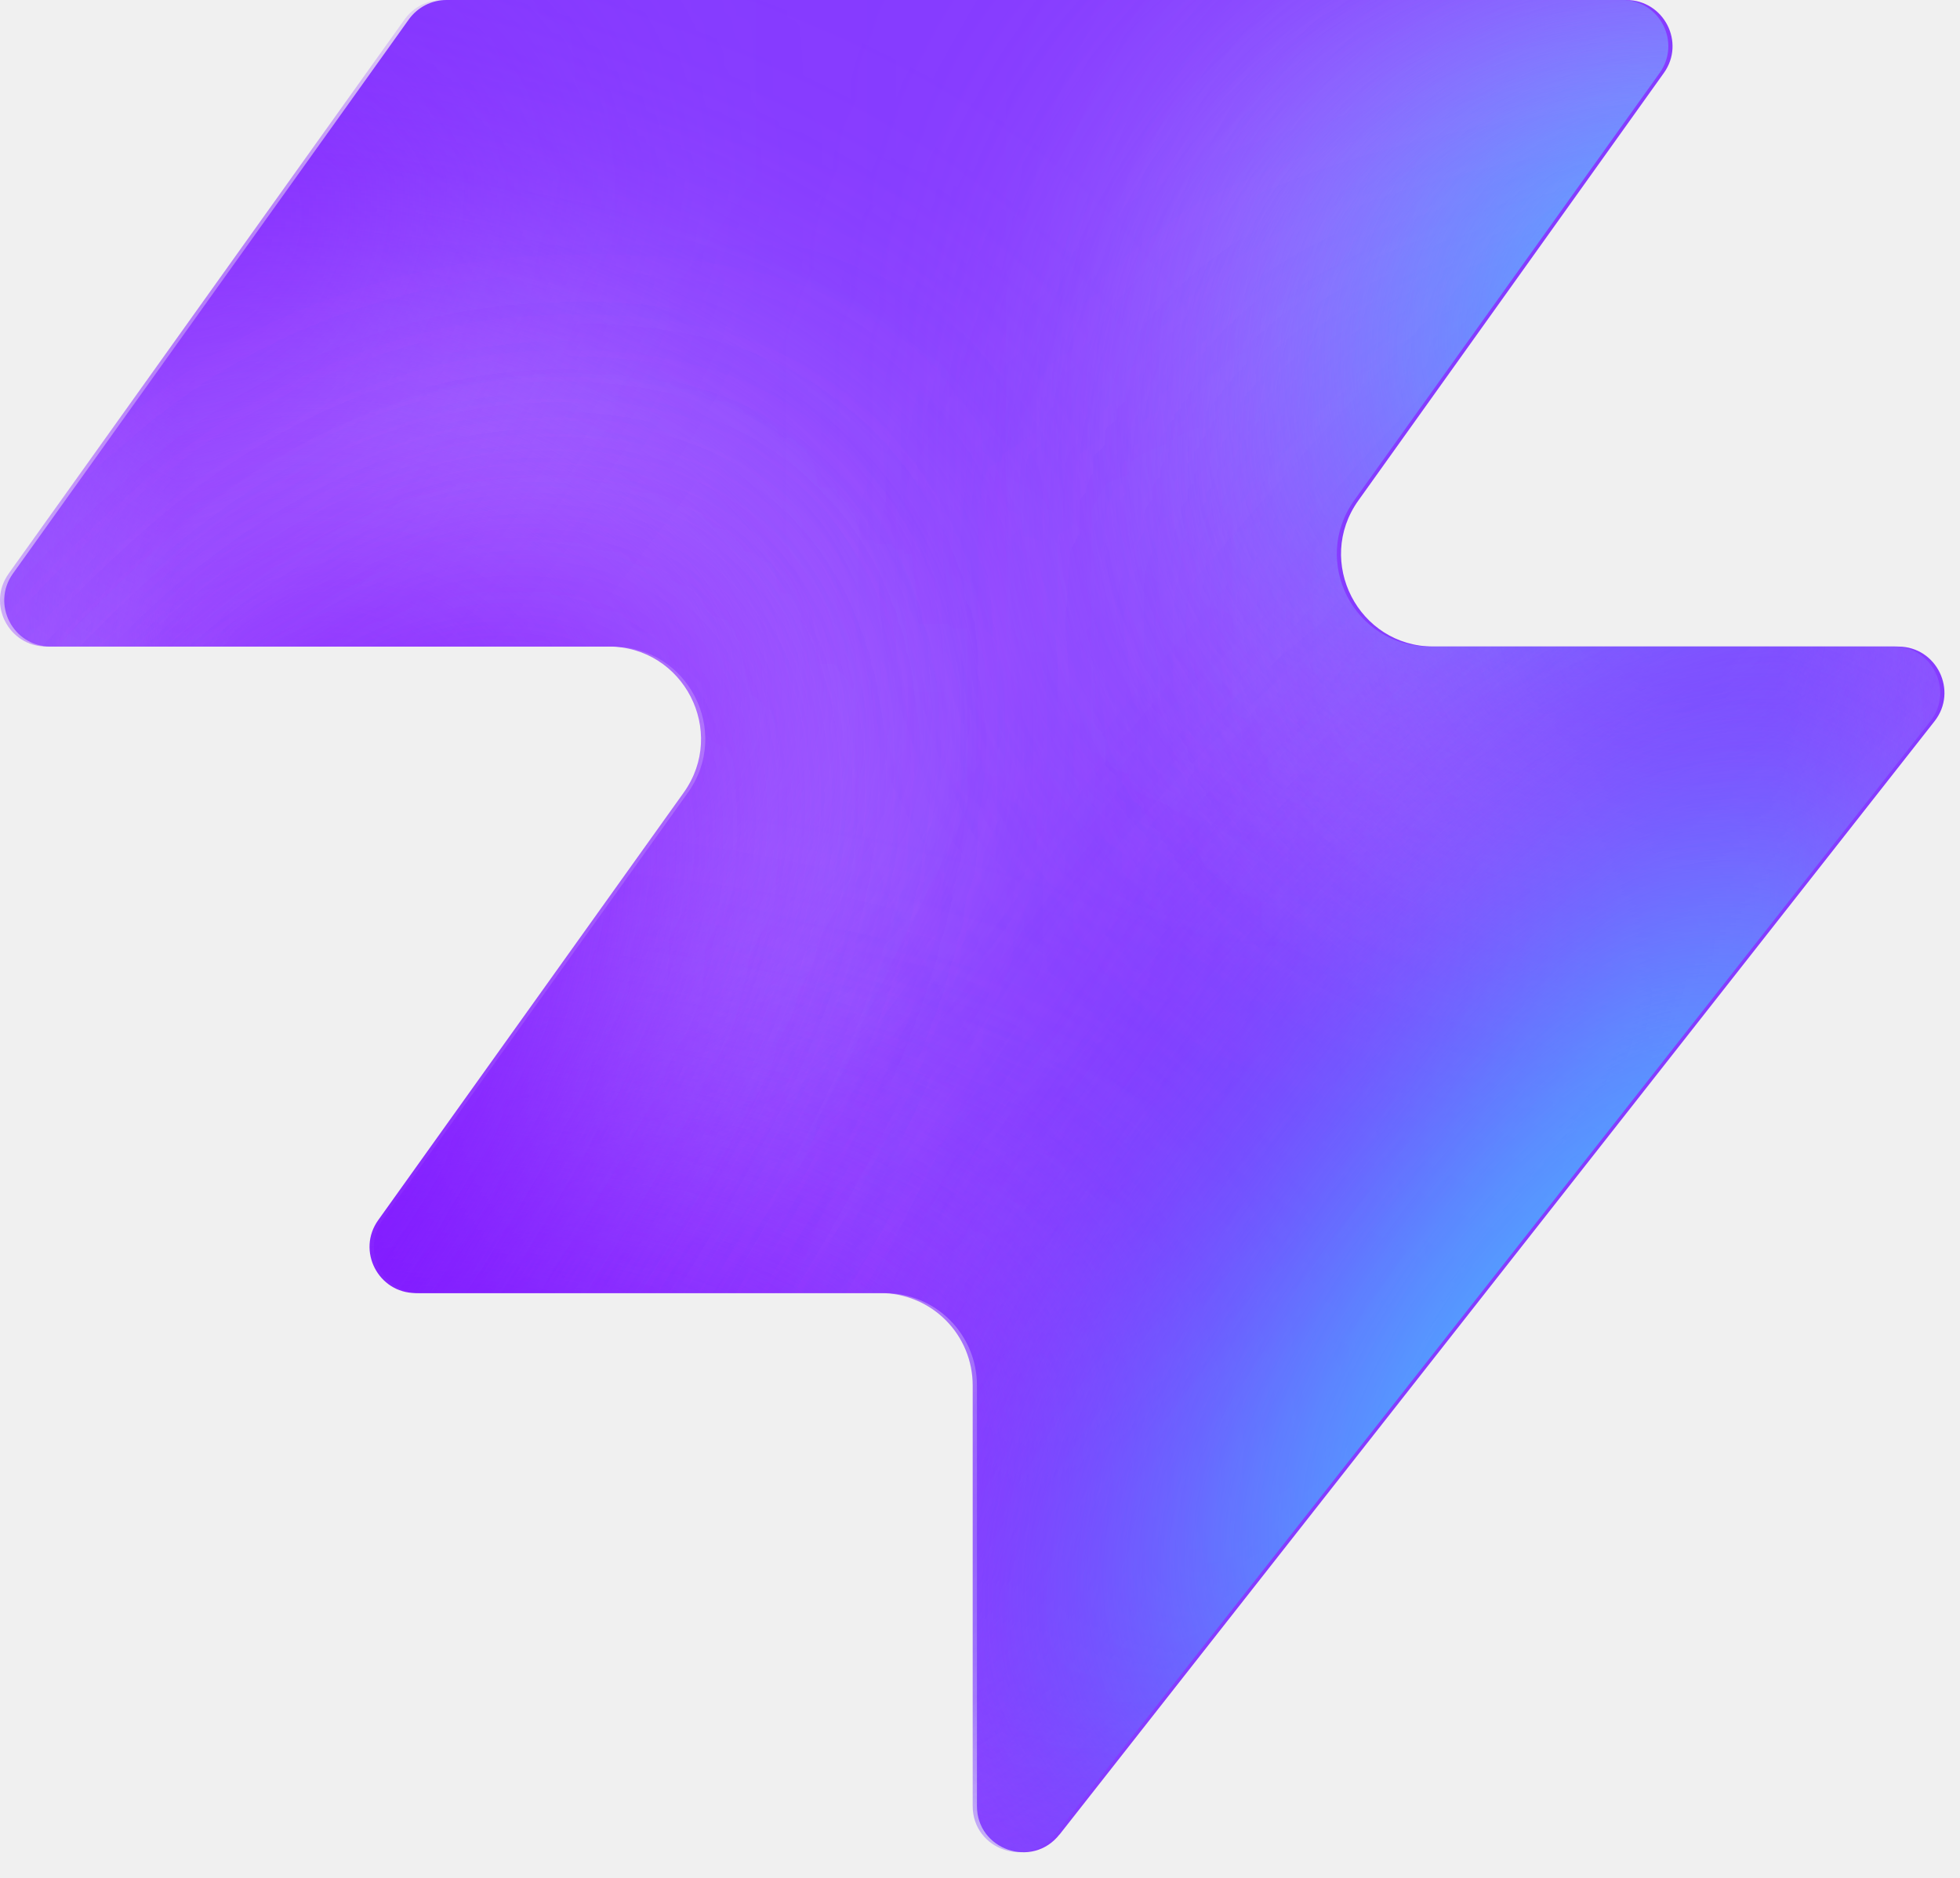
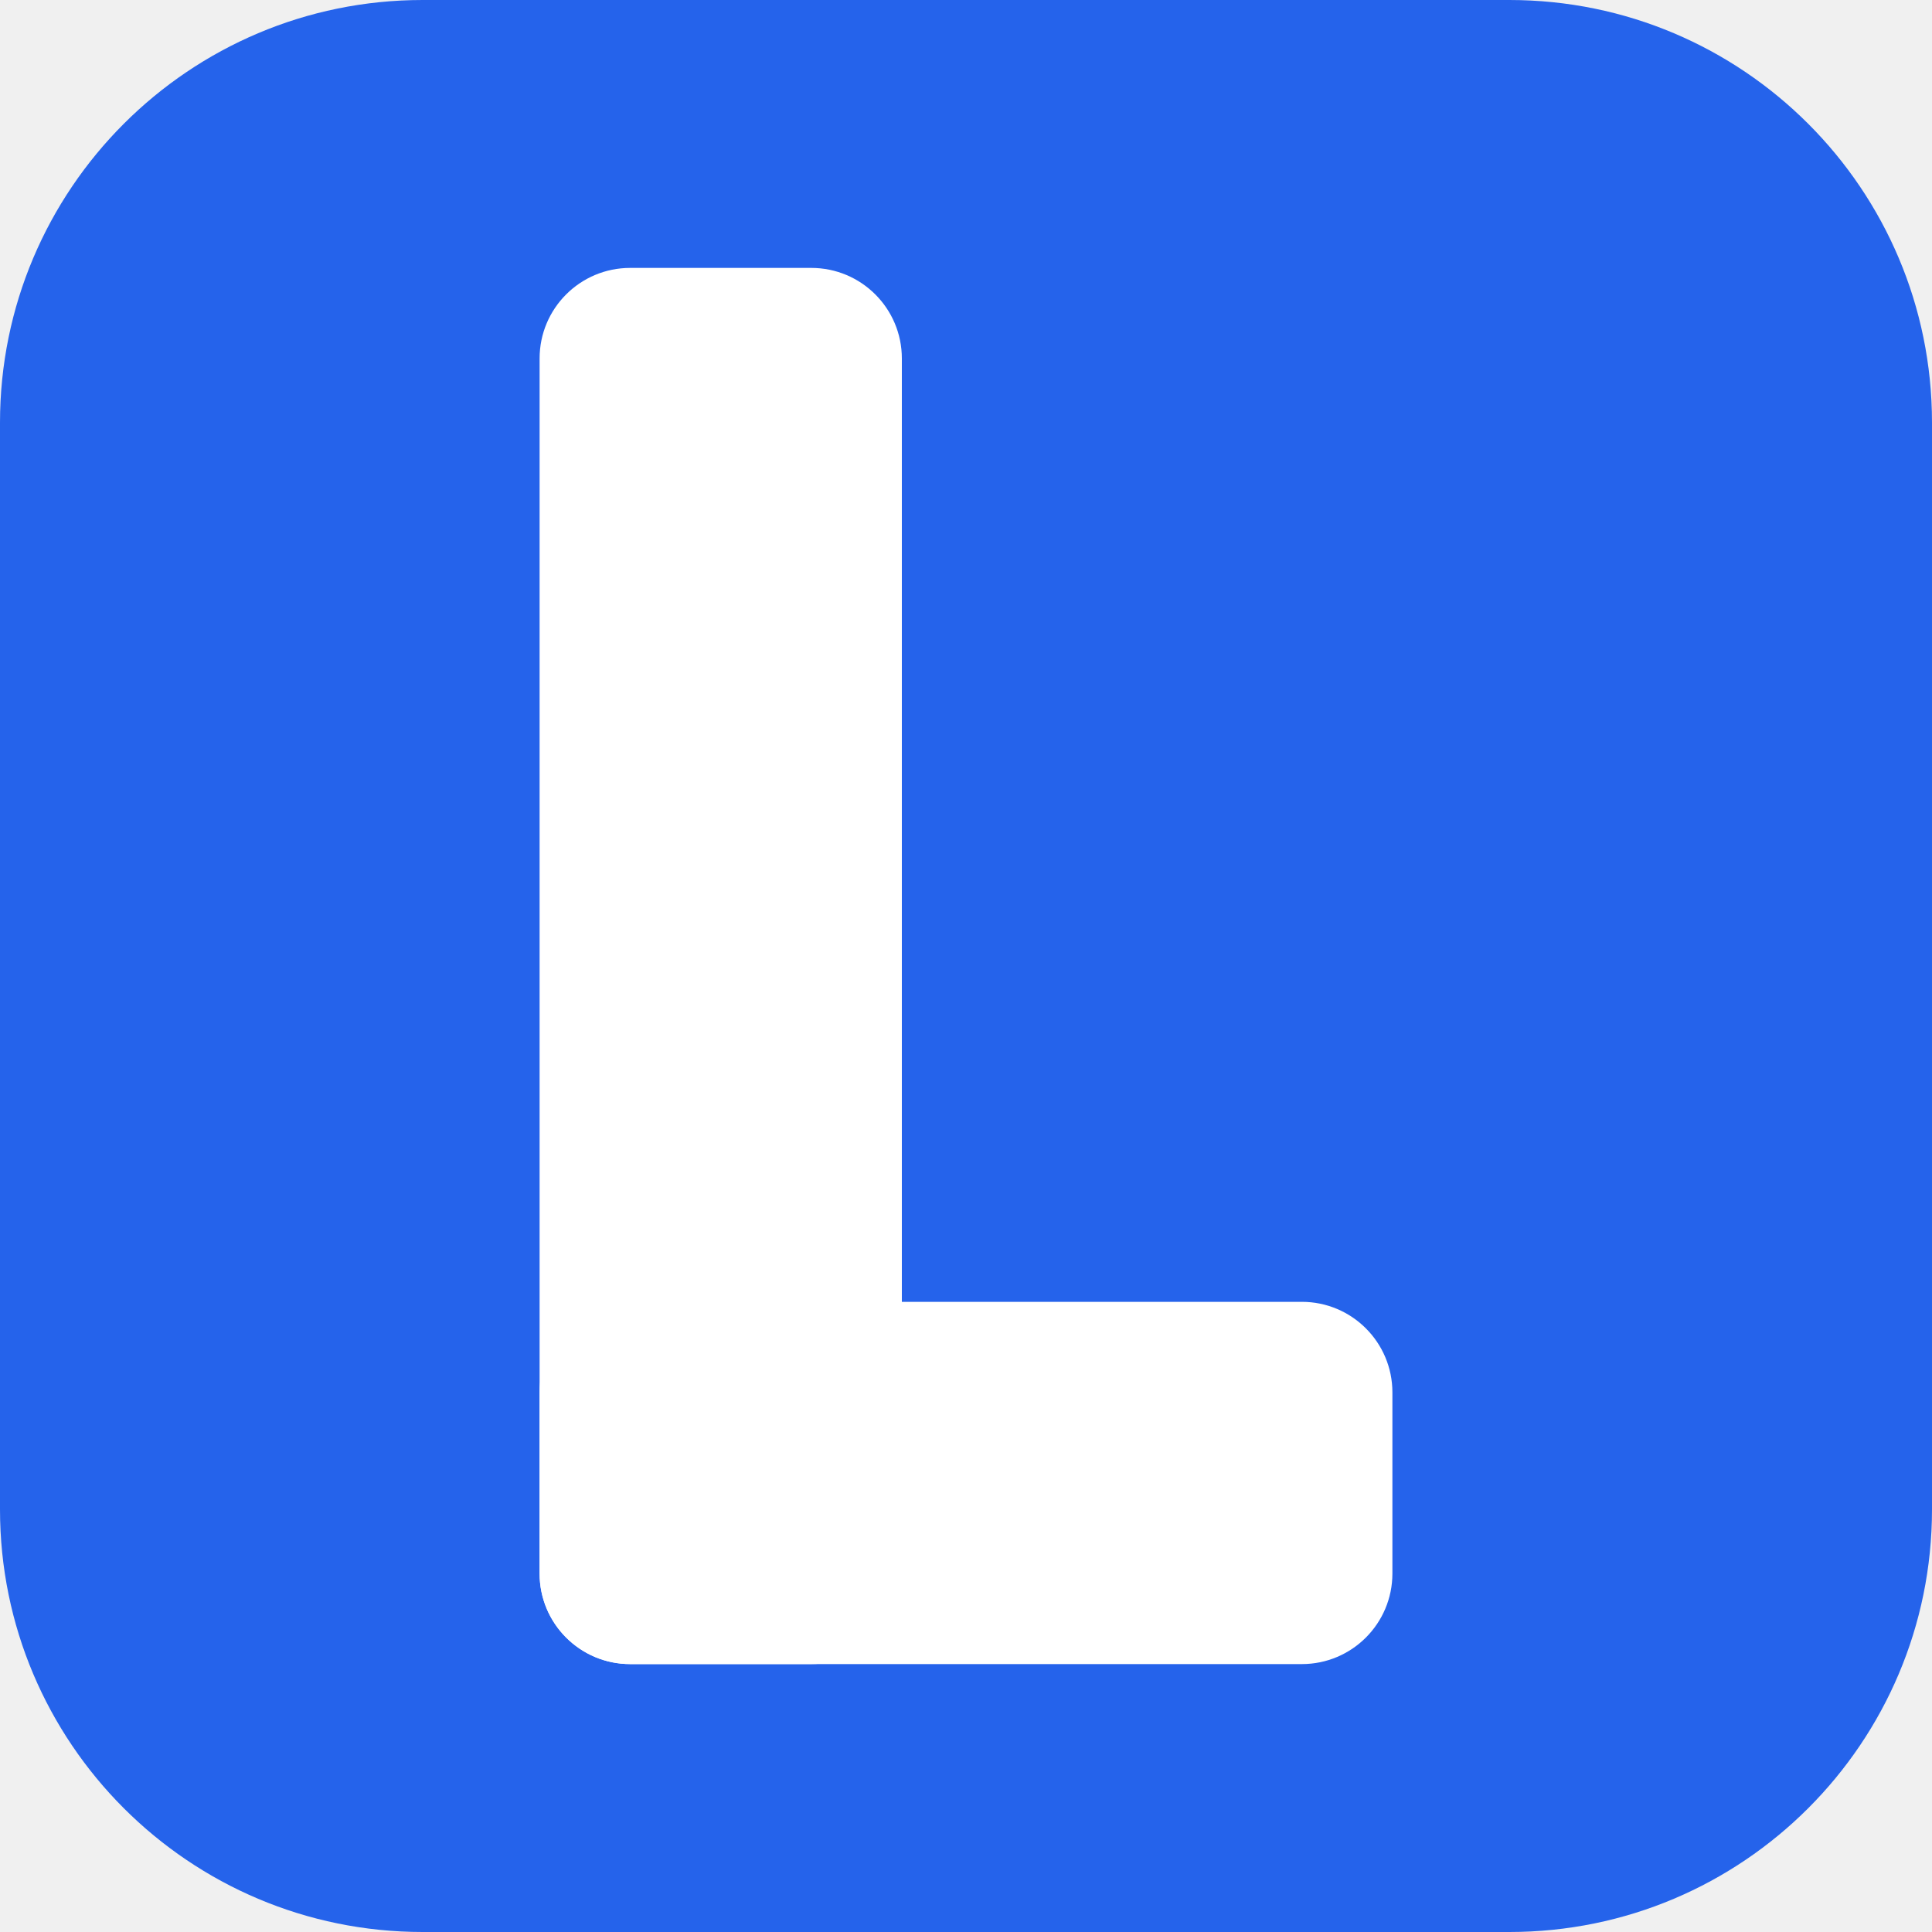
- <svg xmlns="http://www.w3.org/2000/svg" width="48" height="46" fill="none" viewBox="0 0 48 46">
-   <path fill="#863bff" d="M25.946 44.938c-.664.845-2.021.375-2.021-.698V33.937a2.26 2.26 0 0 0-2.262-2.262H10.287c-.92 0-1.456-1.04-.92-1.788l7.48-10.471c1.07-1.497 0-3.578-1.842-3.578H1.237c-.92 0-1.456-1.04-.92-1.788L10.013.474c.214-.297.556-.474.92-.474h28.894c.92 0 1.456 1.04.92 1.788l-7.48 10.471c-1.07 1.498 0 3.579 1.842 3.579h11.377c.943 0 1.473 1.088.89 1.83L25.947 44.94z" style="fill:#863bff;fill:color(display-p3 .525 .23 1);fill-opacity:1" />
-   <mask id="a" width="48" height="46" x="0" y="0" maskUnits="userSpaceOnUse" style="mask-type:alpha">
-     <path fill="#000" d="M25.842 44.938c-.664.844-2.021.375-2.021-.698V33.937a2.26 2.26 0 0 0-2.262-2.262H10.183c-.92 0-1.456-1.04-.92-1.788l7.48-10.471c1.07-1.498 0-3.579-1.842-3.579H1.133c-.92 0-1.456-1.04-.92-1.787L9.91.473c.214-.297.556-.474.92-.474h28.894c.92 0 1.456 1.04.92 1.788l-7.48 10.471c-1.07 1.498 0 3.578 1.842 3.578h11.377c.943 0 1.473 1.088.89 1.832L25.843 44.94z" style="fill:#000;fill-opacity:1" />
-   </mask>
-   <g mask="url(#a)">
-     <g filter="url(#b)">
-       <ellipse cx="5.508" cy="14.704" fill="#ede6ff" rx="5.508" ry="14.704" style="fill:#ede6ff;fill:color(display-p3 .927 .903 1);fill-opacity:1" transform="matrix(.00324 1 1 -.00324 -4.47 31.516)" />
-     </g>
-     <g filter="url(#c)">
-       <ellipse cx="10.399" cy="29.851" fill="#ede6ff" rx="10.399" ry="29.851" style="fill:#ede6ff;fill:color(display-p3 .927 .903 1);fill-opacity:1" transform="matrix(.00324 1 1 -.00324 -39.328 7.883)" />
-     </g>
-     <g filter="url(#d)">
-       <ellipse cx="5.508" cy="30.487" fill="#7e14ff" rx="5.508" ry="30.487" style="fill:#7e14ff;fill:color(display-p3 .492 .077 1);fill-opacity:1" transform="rotate(89.814 -25.913 -14.639)scale(1 -1)" />
-     </g>
-     <g filter="url(#e)">
-       <ellipse cx="5.508" cy="30.599" fill="#7e14ff" rx="5.508" ry="30.599" style="fill:#7e14ff;fill:color(display-p3 .492 .077 1);fill-opacity:1" transform="rotate(89.814 -32.644 -3.334)scale(1 -1)" />
-     </g>
-     <g filter="url(#f)">
-       <ellipse cx="5.508" cy="30.599" fill="#7e14ff" rx="5.508" ry="30.599" style="fill:#7e14ff;fill:color(display-p3 .492 .077 1);fill-opacity:1" transform="matrix(.00324 1 1 -.00324 -34.34 30.47)" />
-     </g>
-     <g filter="url(#g)">
-       <ellipse cx="14.072" cy="22.078" fill="#ede6ff" rx="14.072" ry="22.078" style="fill:#ede6ff;fill:color(display-p3 .927 .903 1);fill-opacity:1" transform="rotate(93.35 24.506 48.493)scale(-1 1)" />
-     </g>
-     <g filter="url(#h)">
-       <ellipse cx="3.47" cy="21.501" fill="#7e14ff" rx="3.47" ry="21.501" style="fill:#7e14ff;fill:color(display-p3 .492 .077 1);fill-opacity:1" transform="rotate(89.009 28.708 47.59)scale(-1 1)" />
-     </g>
-     <g filter="url(#i)">
-       <ellipse cx="3.47" cy="21.501" fill="#7e14ff" rx="3.47" ry="21.501" style="fill:#7e14ff;fill:color(display-p3 .492 .077 1);fill-opacity:1" transform="rotate(89.009 28.708 47.59)scale(-1 1)" />
-     </g>
-     <g filter="url(#j)">
-       <ellipse cx=".387" cy="8.972" fill="#7e14ff" rx="4.407" ry="29.108" style="fill:#7e14ff;fill:color(display-p3 .492 .077 1);fill-opacity:1" transform="rotate(39.51 .387 8.972)" />
-     </g>
-     <g filter="url(#k)">
-       <ellipse cx="47.523" cy="-6.092" fill="#7e14ff" rx="4.407" ry="29.108" style="fill:#7e14ff;fill:color(display-p3 .492 .077 1);fill-opacity:1" transform="rotate(37.892 47.523 -6.092)" />
-     </g>
-     <g filter="url(#l)">
-       <ellipse cx="41.412" cy="6.333" fill="#47bfff" rx="5.971" ry="9.665" style="fill:#47bfff;fill:color(display-p3 .28 .748 1);fill-opacity:1" transform="rotate(37.892 41.412 6.333)" />
-     </g>
-     <g filter="url(#m)">
-       <ellipse cx="-1.879" cy="38.332" fill="#7e14ff" rx="4.407" ry="29.108" style="fill:#7e14ff;fill:color(display-p3 .492 .077 1);fill-opacity:1" transform="rotate(37.892 -1.88 38.332)" />
-     </g>
-     <g filter="url(#n)">
-       <ellipse cx="-1.879" cy="38.332" fill="#7e14ff" rx="4.407" ry="29.108" style="fill:#7e14ff;fill:color(display-p3 .492 .077 1);fill-opacity:1" transform="rotate(37.892 -1.88 38.332)" />
-     </g>
-     <g filter="url(#o)">
-       <ellipse cx="35.651" cy="29.907" fill="#7e14ff" rx="4.407" ry="29.108" style="fill:#7e14ff;fill:color(display-p3 .492 .077 1);fill-opacity:1" transform="rotate(37.892 35.651 29.907)" />
-     </g>
-     <g filter="url(#p)">
-       <ellipse cx="38.418" cy="32.4" fill="#47bfff" rx="5.971" ry="15.297" style="fill:#47bfff;fill:color(display-p3 .28 .748 1);fill-opacity:1" transform="rotate(37.892 38.418 32.4)" />
-     </g>
-   </g>
-   <defs>
-     <filter id="b" width="60.045" height="41.654" x="-19.77" y="16.149" color-interpolation-filters="sRGB" filterUnits="userSpaceOnUse">
-       <feFlood flood-opacity="0" result="BackgroundImageFix" />
-       <feBlend in="SourceGraphic" in2="BackgroundImageFix" result="shape" />
-       <feGaussianBlur result="effect1_foregroundBlur_2002_17158" stdDeviation="7.659" />
-     </filter>
-     <filter id="c" width="90.34" height="51.437" x="-54.613" y="-7.533" color-interpolation-filters="sRGB" filterUnits="userSpaceOnUse">
-       <feFlood flood-opacity="0" result="BackgroundImageFix" />
-       <feBlend in="SourceGraphic" in2="BackgroundImageFix" result="shape" />
-       <feGaussianBlur result="effect1_foregroundBlur_2002_17158" stdDeviation="7.659" />
-     </filter>
-     <filter id="d" width="79.355" height="29.4" x="-49.64" y="2.03" color-interpolation-filters="sRGB" filterUnits="userSpaceOnUse">
-       <feFlood flood-opacity="0" result="BackgroundImageFix" />
-       <feBlend in="SourceGraphic" in2="BackgroundImageFix" result="shape" />
-       <feGaussianBlur result="effect1_foregroundBlur_2002_17158" stdDeviation="4.596" />
-     </filter>
-     <filter id="e" width="79.579" height="29.4" x="-45.045" y="20.029" color-interpolation-filters="sRGB" filterUnits="userSpaceOnUse">
-       <feFlood flood-opacity="0" result="BackgroundImageFix" />
-       <feBlend in="SourceGraphic" in2="BackgroundImageFix" result="shape" />
-       <feGaussianBlur result="effect1_foregroundBlur_2002_17158" stdDeviation="4.596" />
-     </filter>
-     <filter id="f" width="79.579" height="29.4" x="-43.513" y="21.178" color-interpolation-filters="sRGB" filterUnits="userSpaceOnUse">
-       <feFlood flood-opacity="0" result="BackgroundImageFix" />
-       <feBlend in="SourceGraphic" in2="BackgroundImageFix" result="shape" />
-       <feGaussianBlur result="effect1_foregroundBlur_2002_17158" stdDeviation="4.596" />
-     </filter>
-     <filter id="g" width="74.749" height="58.852" x="15.756" y="-17.901" color-interpolation-filters="sRGB" filterUnits="userSpaceOnUse">
-       <feFlood flood-opacity="0" result="BackgroundImageFix" />
-       <feBlend in="SourceGraphic" in2="BackgroundImageFix" result="shape" />
-       <feGaussianBlur result="effect1_foregroundBlur_2002_17158" stdDeviation="7.659" />
-     </filter>
-     <filter id="h" width="61.377" height="25.362" x="23.548" y="2.284" color-interpolation-filters="sRGB" filterUnits="userSpaceOnUse">
-       <feFlood flood-opacity="0" result="BackgroundImageFix" />
-       <feBlend in="SourceGraphic" in2="BackgroundImageFix" result="shape" />
-       <feGaussianBlur result="effect1_foregroundBlur_2002_17158" stdDeviation="4.596" />
-     </filter>
-     <filter id="i" width="61.377" height="25.362" x="23.548" y="2.284" color-interpolation-filters="sRGB" filterUnits="userSpaceOnUse">
-       <feFlood flood-opacity="0" result="BackgroundImageFix" />
-       <feBlend in="SourceGraphic" in2="BackgroundImageFix" result="shape" />
-       <feGaussianBlur result="effect1_foregroundBlur_2002_17158" stdDeviation="4.596" />
-     </filter>
-     <filter id="j" width="56.045" height="63.649" x="-27.636" y="-22.853" color-interpolation-filters="sRGB" filterUnits="userSpaceOnUse">
-       <feFlood flood-opacity="0" result="BackgroundImageFix" />
-       <feBlend in="SourceGraphic" in2="BackgroundImageFix" result="shape" />
-       <feGaussianBlur result="effect1_foregroundBlur_2002_17158" stdDeviation="4.596" />
-     </filter>
-     <filter id="k" width="54.814" height="64.646" x="20.116" y="-38.415" color-interpolation-filters="sRGB" filterUnits="userSpaceOnUse">
-       <feFlood flood-opacity="0" result="BackgroundImageFix" />
-       <feBlend in="SourceGraphic" in2="BackgroundImageFix" result="shape" />
-       <feGaussianBlur result="effect1_foregroundBlur_2002_17158" stdDeviation="4.596" />
-     </filter>
-     <filter id="l" width="33.541" height="35.313" x="24.641" y="-11.323" color-interpolation-filters="sRGB" filterUnits="userSpaceOnUse">
-       <feFlood flood-opacity="0" result="BackgroundImageFix" />
-       <feBlend in="SourceGraphic" in2="BackgroundImageFix" result="shape" />
-       <feGaussianBlur result="effect1_foregroundBlur_2002_17158" stdDeviation="4.596" />
-     </filter>
-     <filter id="m" width="54.814" height="64.646" x="-29.286" y="6.009" color-interpolation-filters="sRGB" filterUnits="userSpaceOnUse">
-       <feFlood flood-opacity="0" result="BackgroundImageFix" />
-       <feBlend in="SourceGraphic" in2="BackgroundImageFix" result="shape" />
-       <feGaussianBlur result="effect1_foregroundBlur_2002_17158" stdDeviation="4.596" />
-     </filter>
-     <filter id="n" width="54.814" height="64.646" x="-29.286" y="6.009" color-interpolation-filters="sRGB" filterUnits="userSpaceOnUse">
-       <feFlood flood-opacity="0" result="BackgroundImageFix" />
-       <feBlend in="SourceGraphic" in2="BackgroundImageFix" result="shape" />
-       <feGaussianBlur result="effect1_foregroundBlur_2002_17158" stdDeviation="4.596" />
-     </filter>
-     <filter id="o" width="54.814" height="64.646" x="8.244" y="-2.416" color-interpolation-filters="sRGB" filterUnits="userSpaceOnUse">
-       <feFlood flood-opacity="0" result="BackgroundImageFix" />
-       <feBlend in="SourceGraphic" in2="BackgroundImageFix" result="shape" />
-       <feGaussianBlur result="effect1_foregroundBlur_2002_17158" stdDeviation="4.596" />
-     </filter>
-     <filter id="p" width="39.409" height="43.623" x="18.713" y="10.588" color-interpolation-filters="sRGB" filterUnits="userSpaceOnUse">
-       <feFlood flood-opacity="0" result="BackgroundImageFix" />
-       <feBlend in="SourceGraphic" in2="BackgroundImageFix" result="shape" />
-       <feGaussianBlur result="effect1_foregroundBlur_2002_17158" stdDeviation="4.596" />
-     </filter>
-   </defs>
+ <svg xmlns="http://www.w3.org/2000/svg" viewBox="0 0 512 512">
+   <rect width="512" height="512" rx="112" fill="#2563eb" />
+   <rect x="143" y="71" width="96" height="370" rx="24" fill="#fff" />
+   <rect x="143" y="345" width="226" height="96" rx="24" fill="#fff" />
</svg>
